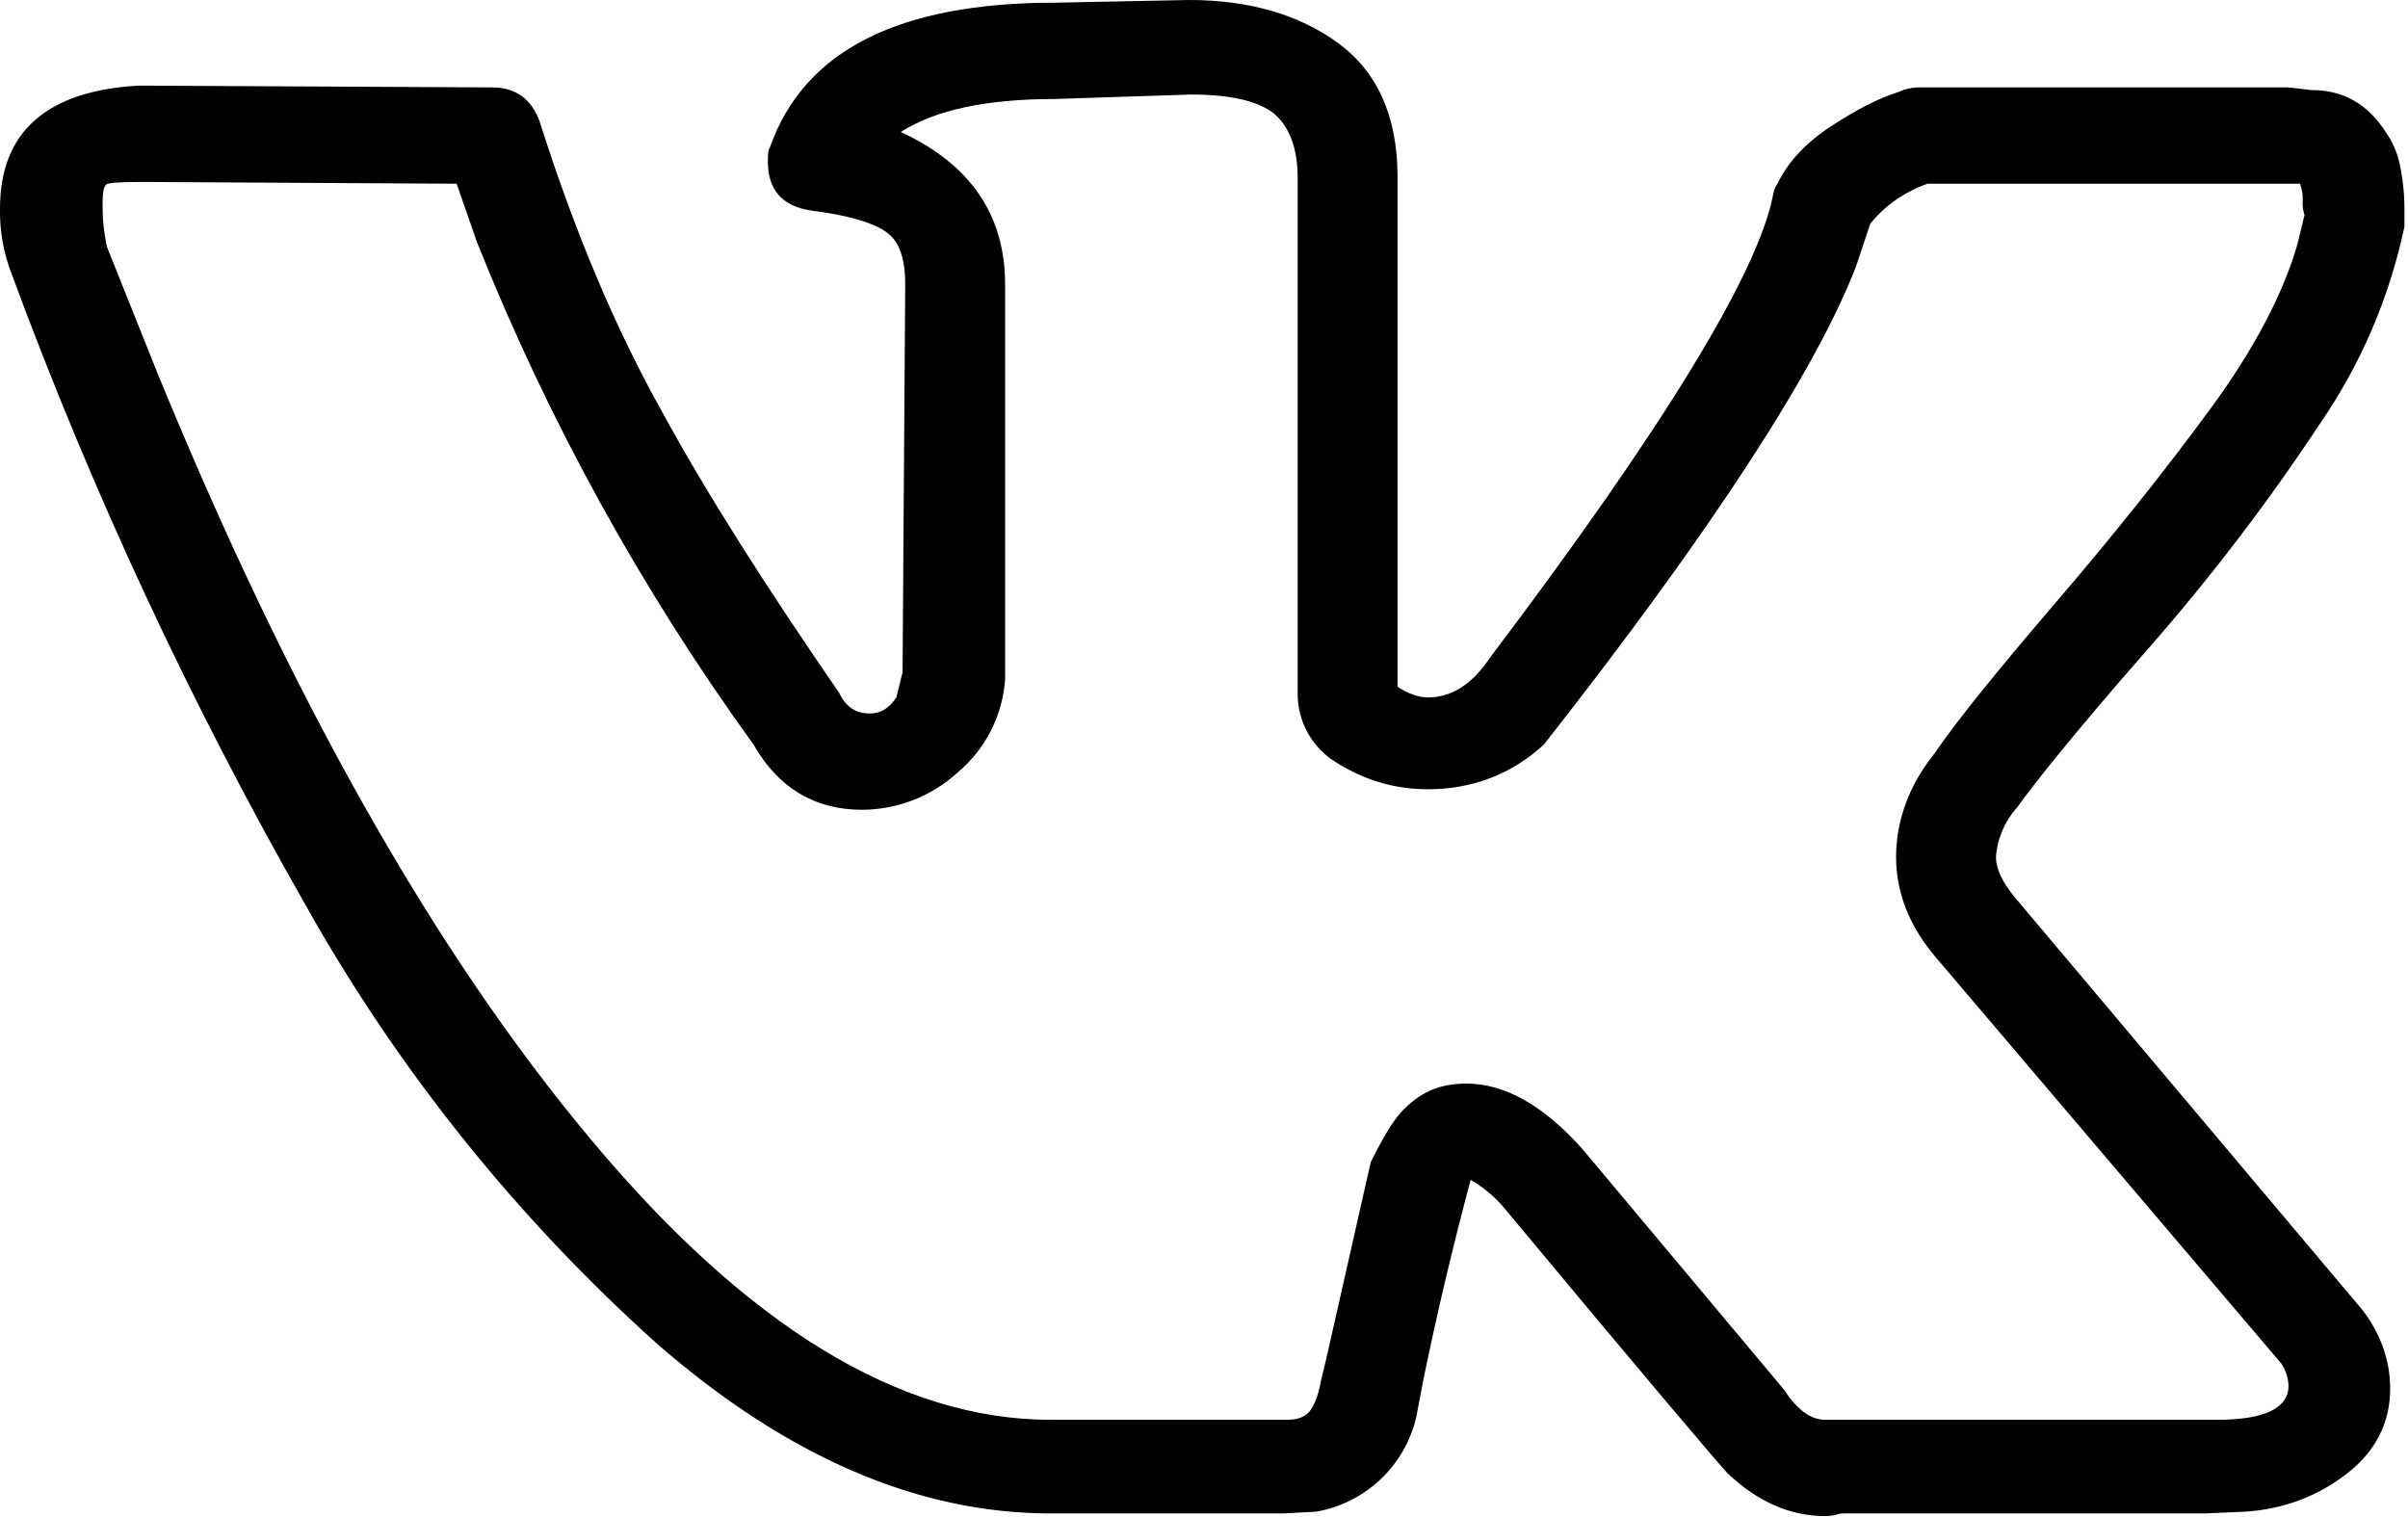
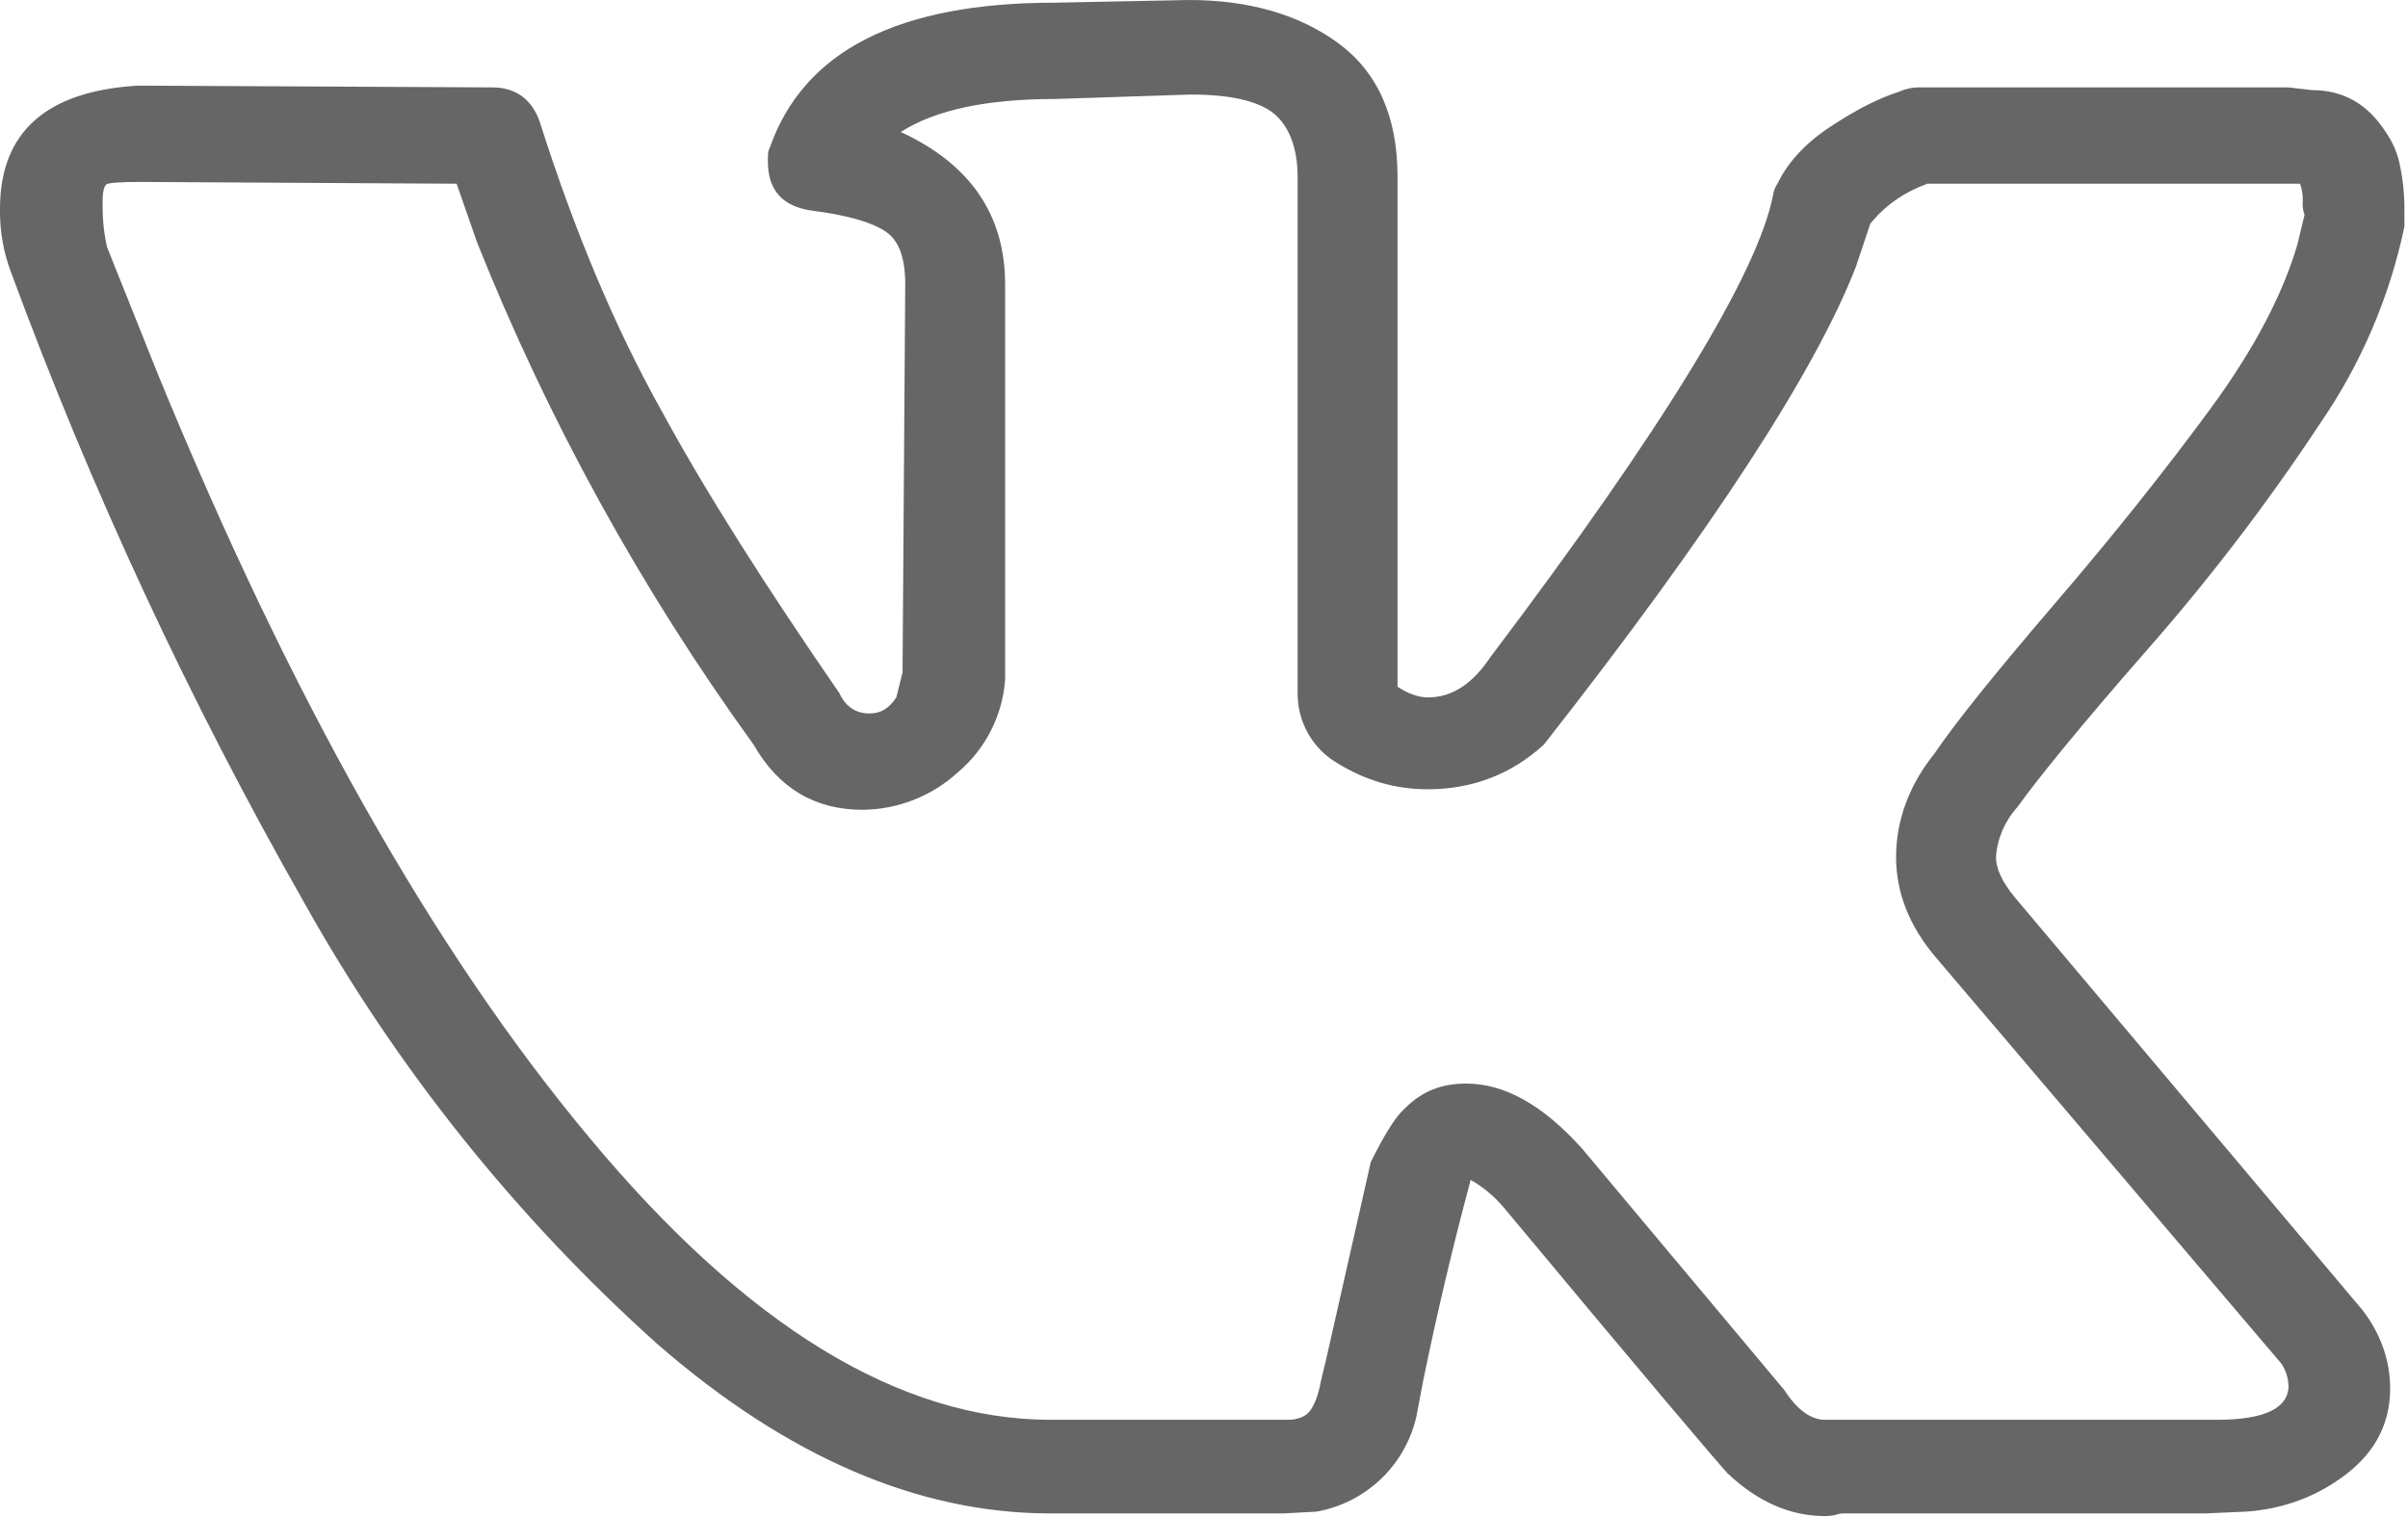
<svg xmlns="http://www.w3.org/2000/svg" viewBox="0 0 27 17" fill="none">
-   <path d="M0 2.34c0-.86.52-1.32 1.55-1.38l3.97.02c.26 0 .44.13.53.38.4 1.26.86 2.34 1.37 3.25.5.92 1.17 1.97 1.99 3.16.07.15.18.23.34.23.13 0 .22-.06.3-.18l.07-.28.03-4.35c0-.3-.07-.5-.23-.6-.15-.1-.43-.18-.83-.23-.32-.05-.48-.23-.48-.55 0-.07 0-.12.02-.15.38-1.09 1.44-1.63 3.2-1.63l1.5-.03c.67 0 1.23.16 1.67.48.44.32.67.82.67 1.5v5.72c.12.08.24.12.34.12.27 0 .5-.15.7-.45 1.95-2.58 3-4.31 3.17-5.18a.3.3 0 0 1 .05-.13c.12-.25.33-.47.61-.65.29-.19.53-.31.75-.38a.55.55 0 0 1 .24-.05h4.13l.26.03c.36 0 .63.16.83.47.07.1.12.21.15.33a2.4 2.4 0 0 1 .06.55v.18a6.11 6.11 0 0 1-.94 2.2 23.4 23.4 0 0 1-1.93 2.53c-.79.9-1.27 1.5-1.47 1.78a.93.93 0 0 0-.24.56c0 .13.07.28.21.45l3.9 4.63c.2.26.31.56.31.88 0 .38-.16.7-.48.95-.32.25-.7.4-1.14.43l-.46.02h-4.04c-.02 0-.06 0-.11.02a.86.86 0 0 1-.1.01c-.4 0-.76-.16-1.1-.48-.12-.13-.96-1.12-2.5-2.97a1.39 1.39 0 0 0-.38-.32 38.47 38.47 0 0 0-.53 2.24l-.08.42a1.4 1.4 0 0 1-1.12 1.06l-.37.02h-2.61c-1.48 0-2.95-.63-4.41-1.9a19.3 19.3 0 0 1-3.96-4.95 47.51 47.51 0 0 1-3.28-7.05 1.92 1.92 0 0 1-.13-.73Zm16.01 6.51c-.37 0-.7-.1-1.01-.29a.9.9 0 0 1-.45-.79v-5.78c0-.34-.1-.58-.27-.72-.18-.14-.49-.21-.93-.21l-1.52.05c-.76 0-1.34.12-1.73.37.78.36 1.17.93 1.17 1.71v4.43a1.5 1.5 0 0 1-.53 1.04 1.6 1.6 0 0 1-1.07.42c-.53 0-.94-.24-1.22-.73a26.16 26.16 0 0 1-3.1-5.63l-.23-.66-3.55-.02c-.23 0-.36.01-.38.03-.03.03-.04.1-.04.22 0 .15.01.3.05.48l.56 1.4c1.49 3.64 3.11 6.51 4.86 8.6 1.75 2.1 3.47 3.15 5.16 3.15h2.66c.1 0 .19-.03.24-.09.05-.06.1-.17.13-.34l.06-.25.5-2.21c.15-.3.27-.5.38-.6.2-.2.42-.28.69-.28.43 0 .86.24 1.3.73l2.27 2.71c.14.22.3.33.45.33h4.4c.53 0 .8-.13.8-.38a.47.47 0 0 0-.08-.25l-3.87-4.55c-.3-.35-.45-.73-.45-1.13 0-.4.14-.8.43-1.16.23-.34.68-.9 1.34-1.67.67-.78 1.25-1.51 1.75-2.19.5-.68.82-1.3.98-1.85l.08-.33a.37.37 0 0 1-.02-.16.54.54 0 0 0-.03-.19h-4.18c-.27.1-.48.25-.64.45l-.16.48c-.45 1.16-1.6 2.94-3.5 5.36-.36.33-.8.5-1.3.5Z" fill="currentcolor" />
+   <path d="M0 2.34c0-.86.52-1.32 1.55-1.38l3.97.02c.26 0 .44.13.53.38.4 1.26.86 2.34 1.37 3.25.5.92 1.17 1.97 1.99 3.16.07.15.18.23.34.23.13 0 .22-.06.3-.18l.07-.28.03-4.35c0-.3-.07-.5-.23-.6-.15-.1-.43-.18-.83-.23-.32-.05-.48-.23-.48-.55 0-.07 0-.12.02-.15.38-1.09 1.44-1.63 3.2-1.63l1.5-.03c.67 0 1.23.16 1.67.48.44.32.67.82.67 1.5v5.72c.12.08.24.12.34.12.27 0 .5-.15.7-.45 1.95-2.58 3-4.31 3.17-5.18a.3.3 0 0 1 .05-.13c.12-.25.33-.47.61-.65.29-.19.53-.31.75-.38a.55.55 0 0 1 .24-.05h4.13l.26.03c.36 0 .63.16.83.47.07.1.12.21.15.33a2.4 2.4 0 0 1 .06.55v.18a6.11 6.11 0 0 1-.94 2.2 23.4 23.4 0 0 1-1.93 2.53c-.79.9-1.27 1.5-1.47 1.78a.93.93 0 0 0-.24.56c0 .13.07.28.21.45l3.9 4.63c.2.26.31.56.31.88 0 .38-.16.7-.48.95-.32.25-.7.4-1.14.43l-.46.02h-4.04c-.02 0-.06 0-.11.02a.86.86 0 0 1-.1.01c-.4 0-.76-.16-1.1-.48-.12-.13-.96-1.12-2.5-2.97a1.39 1.39 0 0 0-.38-.32 38.47 38.47 0 0 0-.53 2.24l-.08.42a1.4 1.4 0 0 1-1.12 1.06l-.37.02h-2.61c-1.48 0-2.95-.63-4.41-1.9a19.3 19.3 0 0 1-3.96-4.95 47.51 47.51 0 0 1-3.28-7.05 1.92 1.92 0 0 1-.13-.73Zm16.01 6.51c-.37 0-.7-.1-1.01-.29a.9.9 0 0 1-.45-.79v-5.78c0-.34-.1-.58-.27-.72-.18-.14-.49-.21-.93-.21l-1.52.05c-.76 0-1.34.12-1.73.37.78.36 1.17.93 1.17 1.71v4.43a1.5 1.5 0 0 1-.53 1.04 1.6 1.6 0 0 1-1.07.42c-.53 0-.94-.24-1.22-.73a26.16 26.16 0 0 1-3.1-5.63l-.23-.66-3.55-.02c-.23 0-.36.01-.38.03-.03.03-.04.1-.04.22 0 .15.01.3.05.48l.56 1.4c1.49 3.64 3.11 6.51 4.86 8.6 1.75 2.1 3.47 3.15 5.16 3.15h2.66c.1 0 .19-.03.24-.09.05-.06.1-.17.13-.34l.06-.25.5-2.21c.15-.3.27-.5.38-.6.2-.2.42-.28.69-.28.43 0 .86.24 1.3.73l2.27 2.71c.14.22.3.33.45.33h4.4c.53 0 .8-.13.8-.38a.47.47 0 0 0-.08-.25l-3.87-4.55c-.3-.35-.45-.73-.45-1.13 0-.4.14-.8.43-1.16.23-.34.68-.9 1.34-1.67.67-.78 1.25-1.51 1.75-2.19.5-.68.82-1.3.98-1.85l.08-.33a.37.37 0 0 1-.02-.16.54.54 0 0 0-.03-.19h-4.18c-.27.1-.48.25-.64.45l-.16.48c-.45 1.16-1.6 2.94-3.5 5.36-.36.33-.8.5-1.3.5Z" fill="#666" />
</svg>
